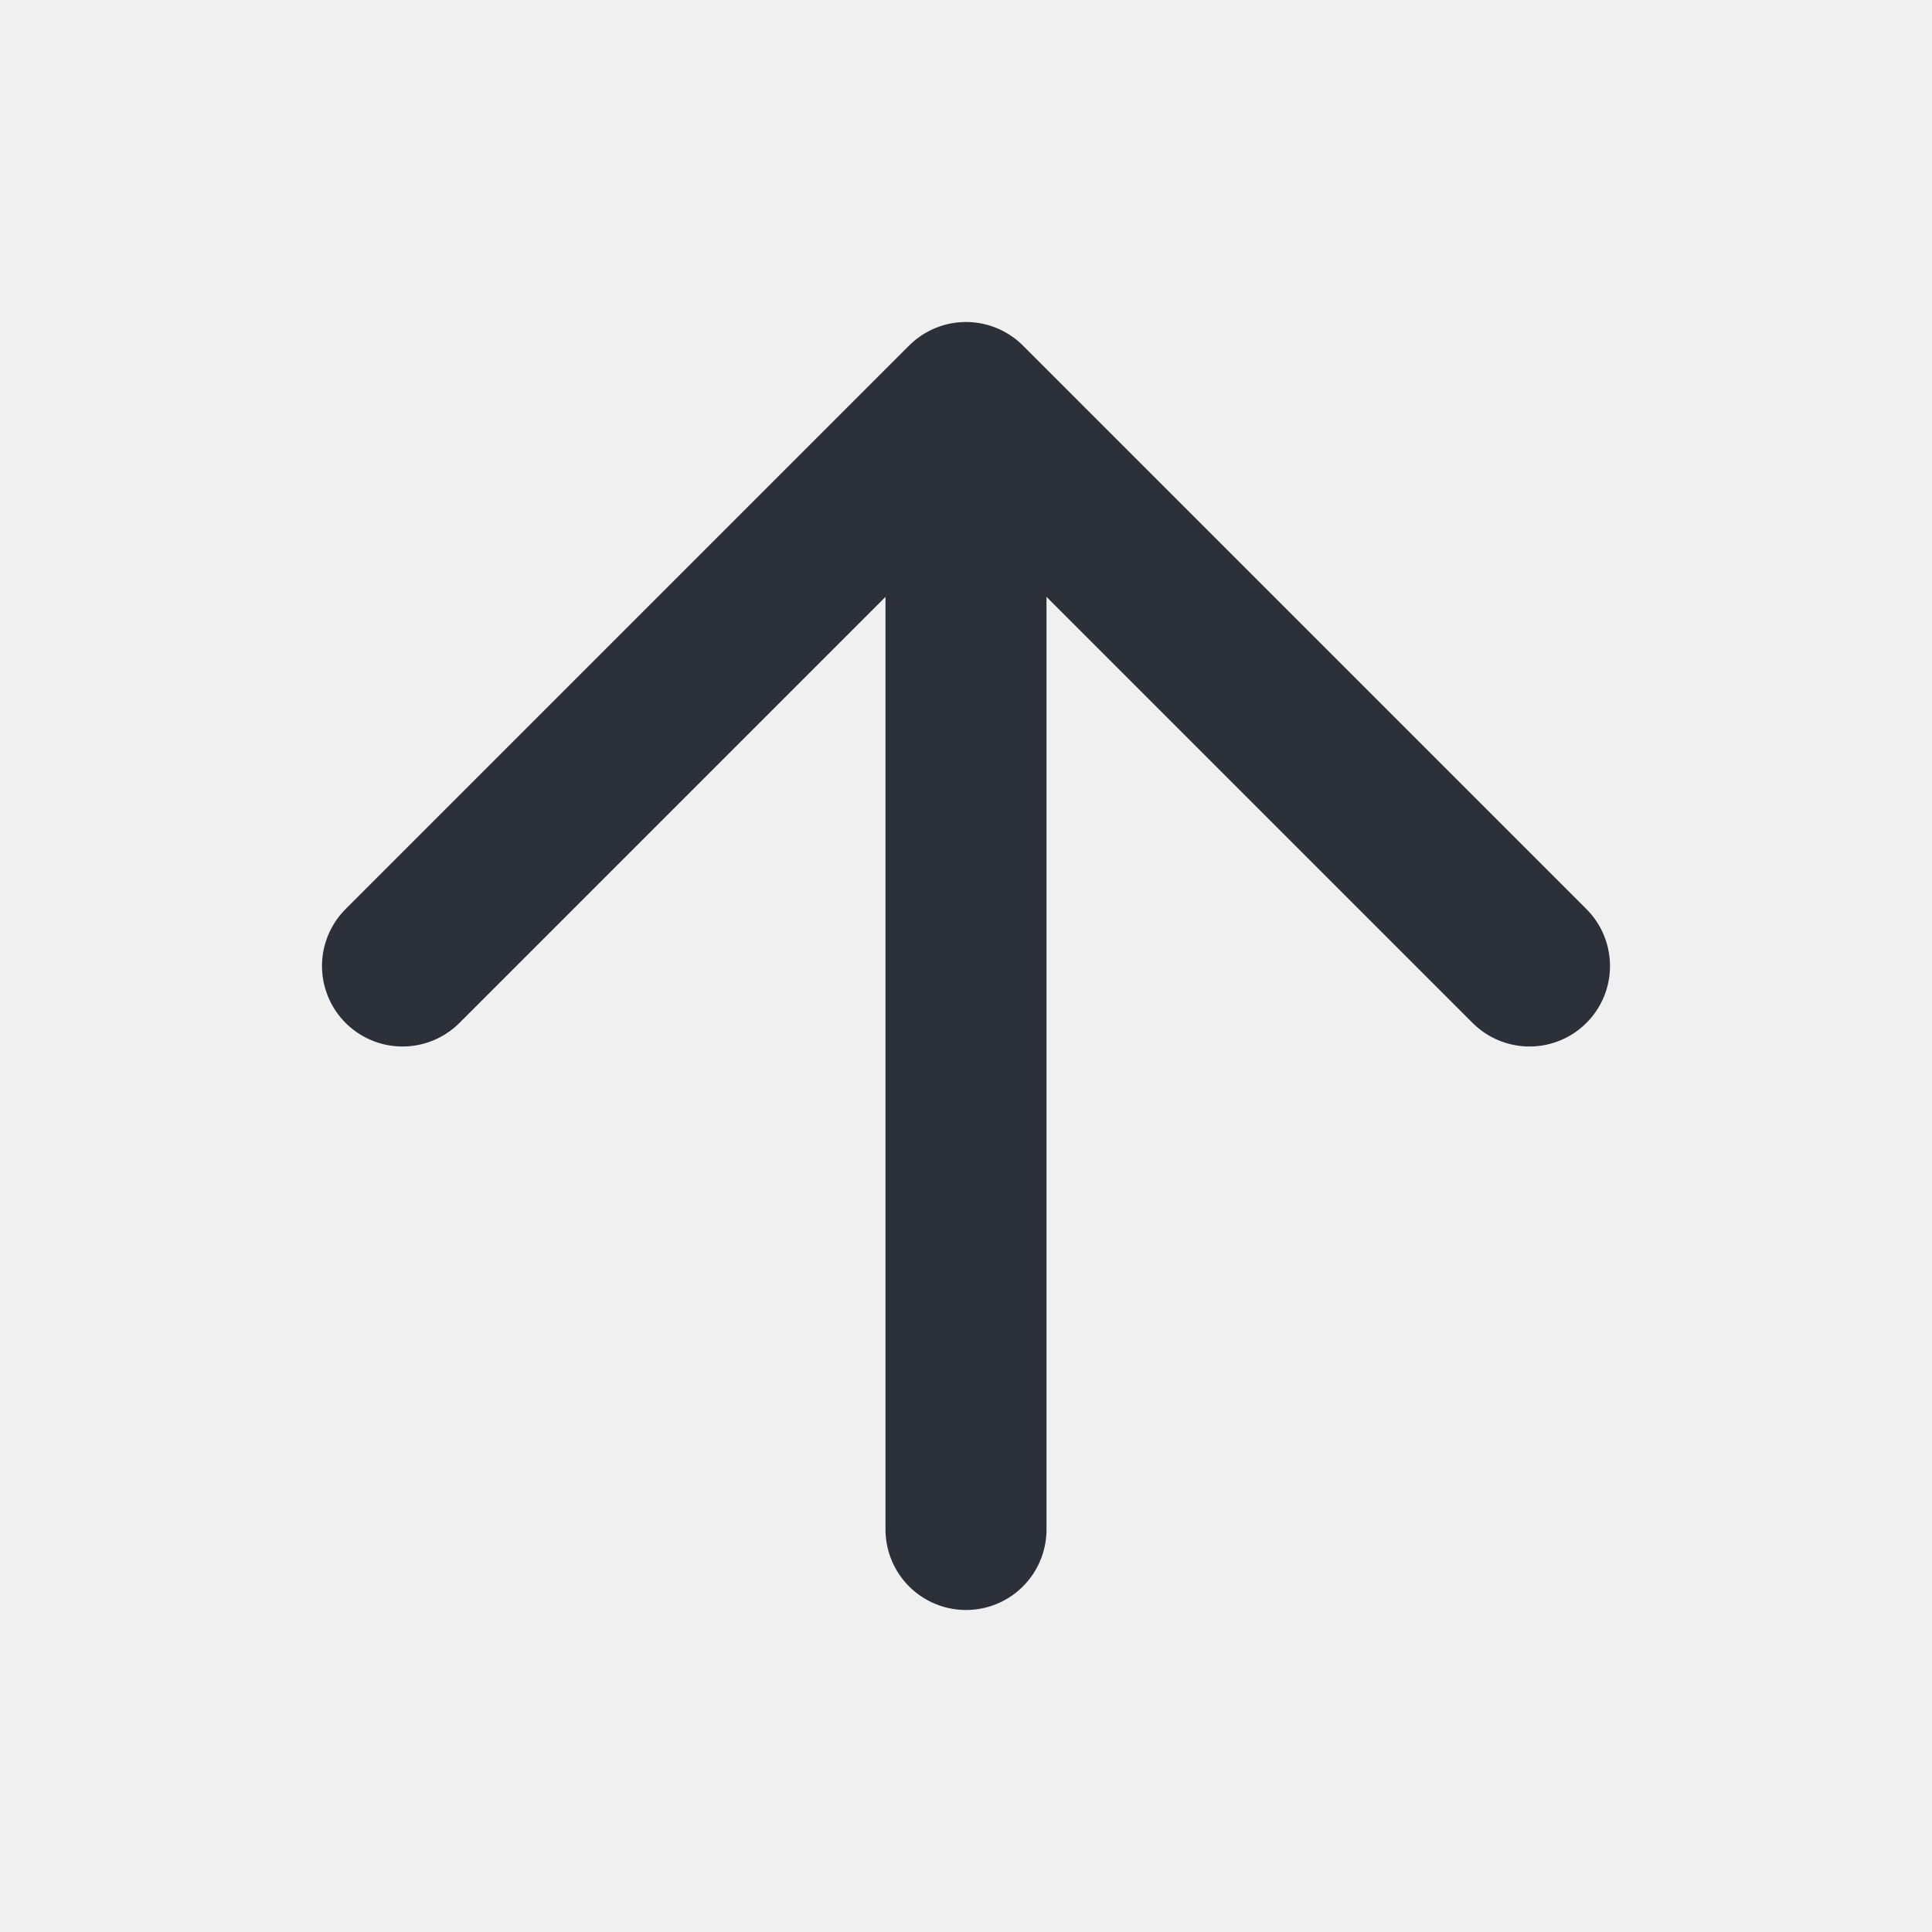
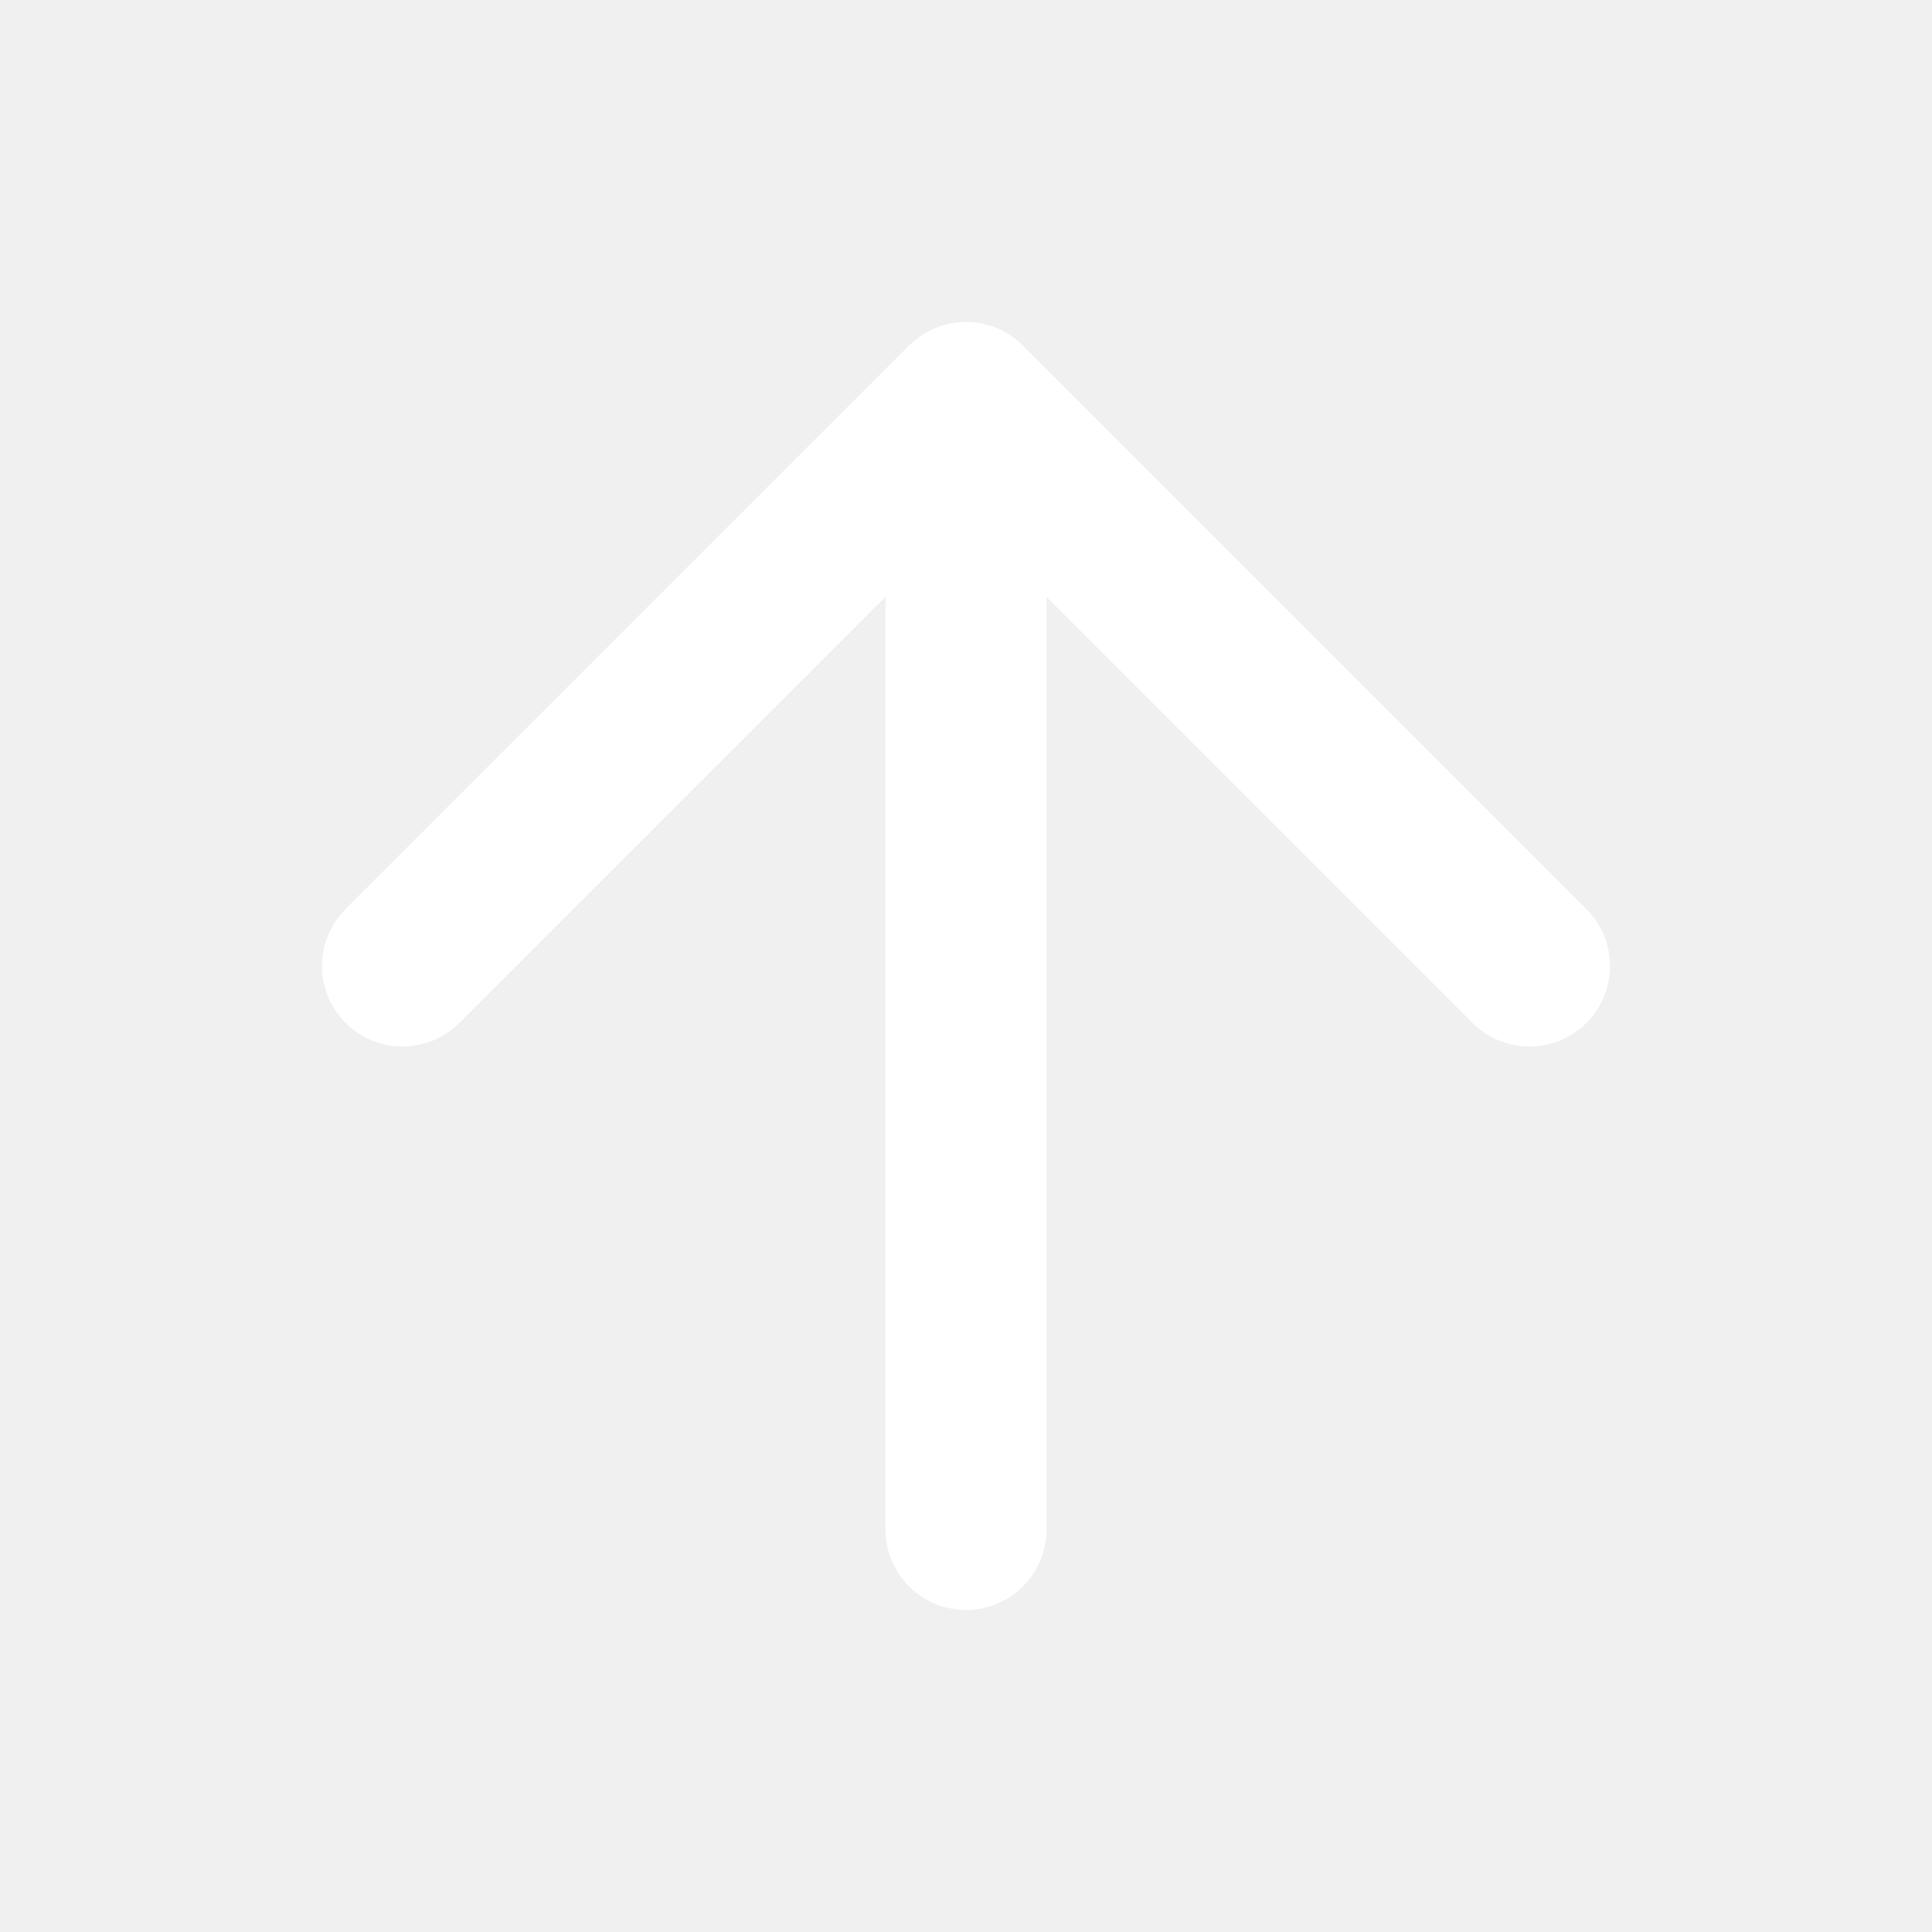
<svg xmlns="http://www.w3.org/2000/svg" width="24" height="24" viewBox="0 0 24 24" fill="none">
-   <path d="M5 12L12 5L19 12M12 19V6V19Z" stroke="#2C3038" stroke-width="2" stroke-linecap="round" stroke-linejoin="round" />
+   <path d="M5 12L12 5L19 12M12 19V6V19Z" stroke="#FFFFFF" stroke-width="2" stroke-linecap="round" stroke-linejoin="round" />
</svg>
